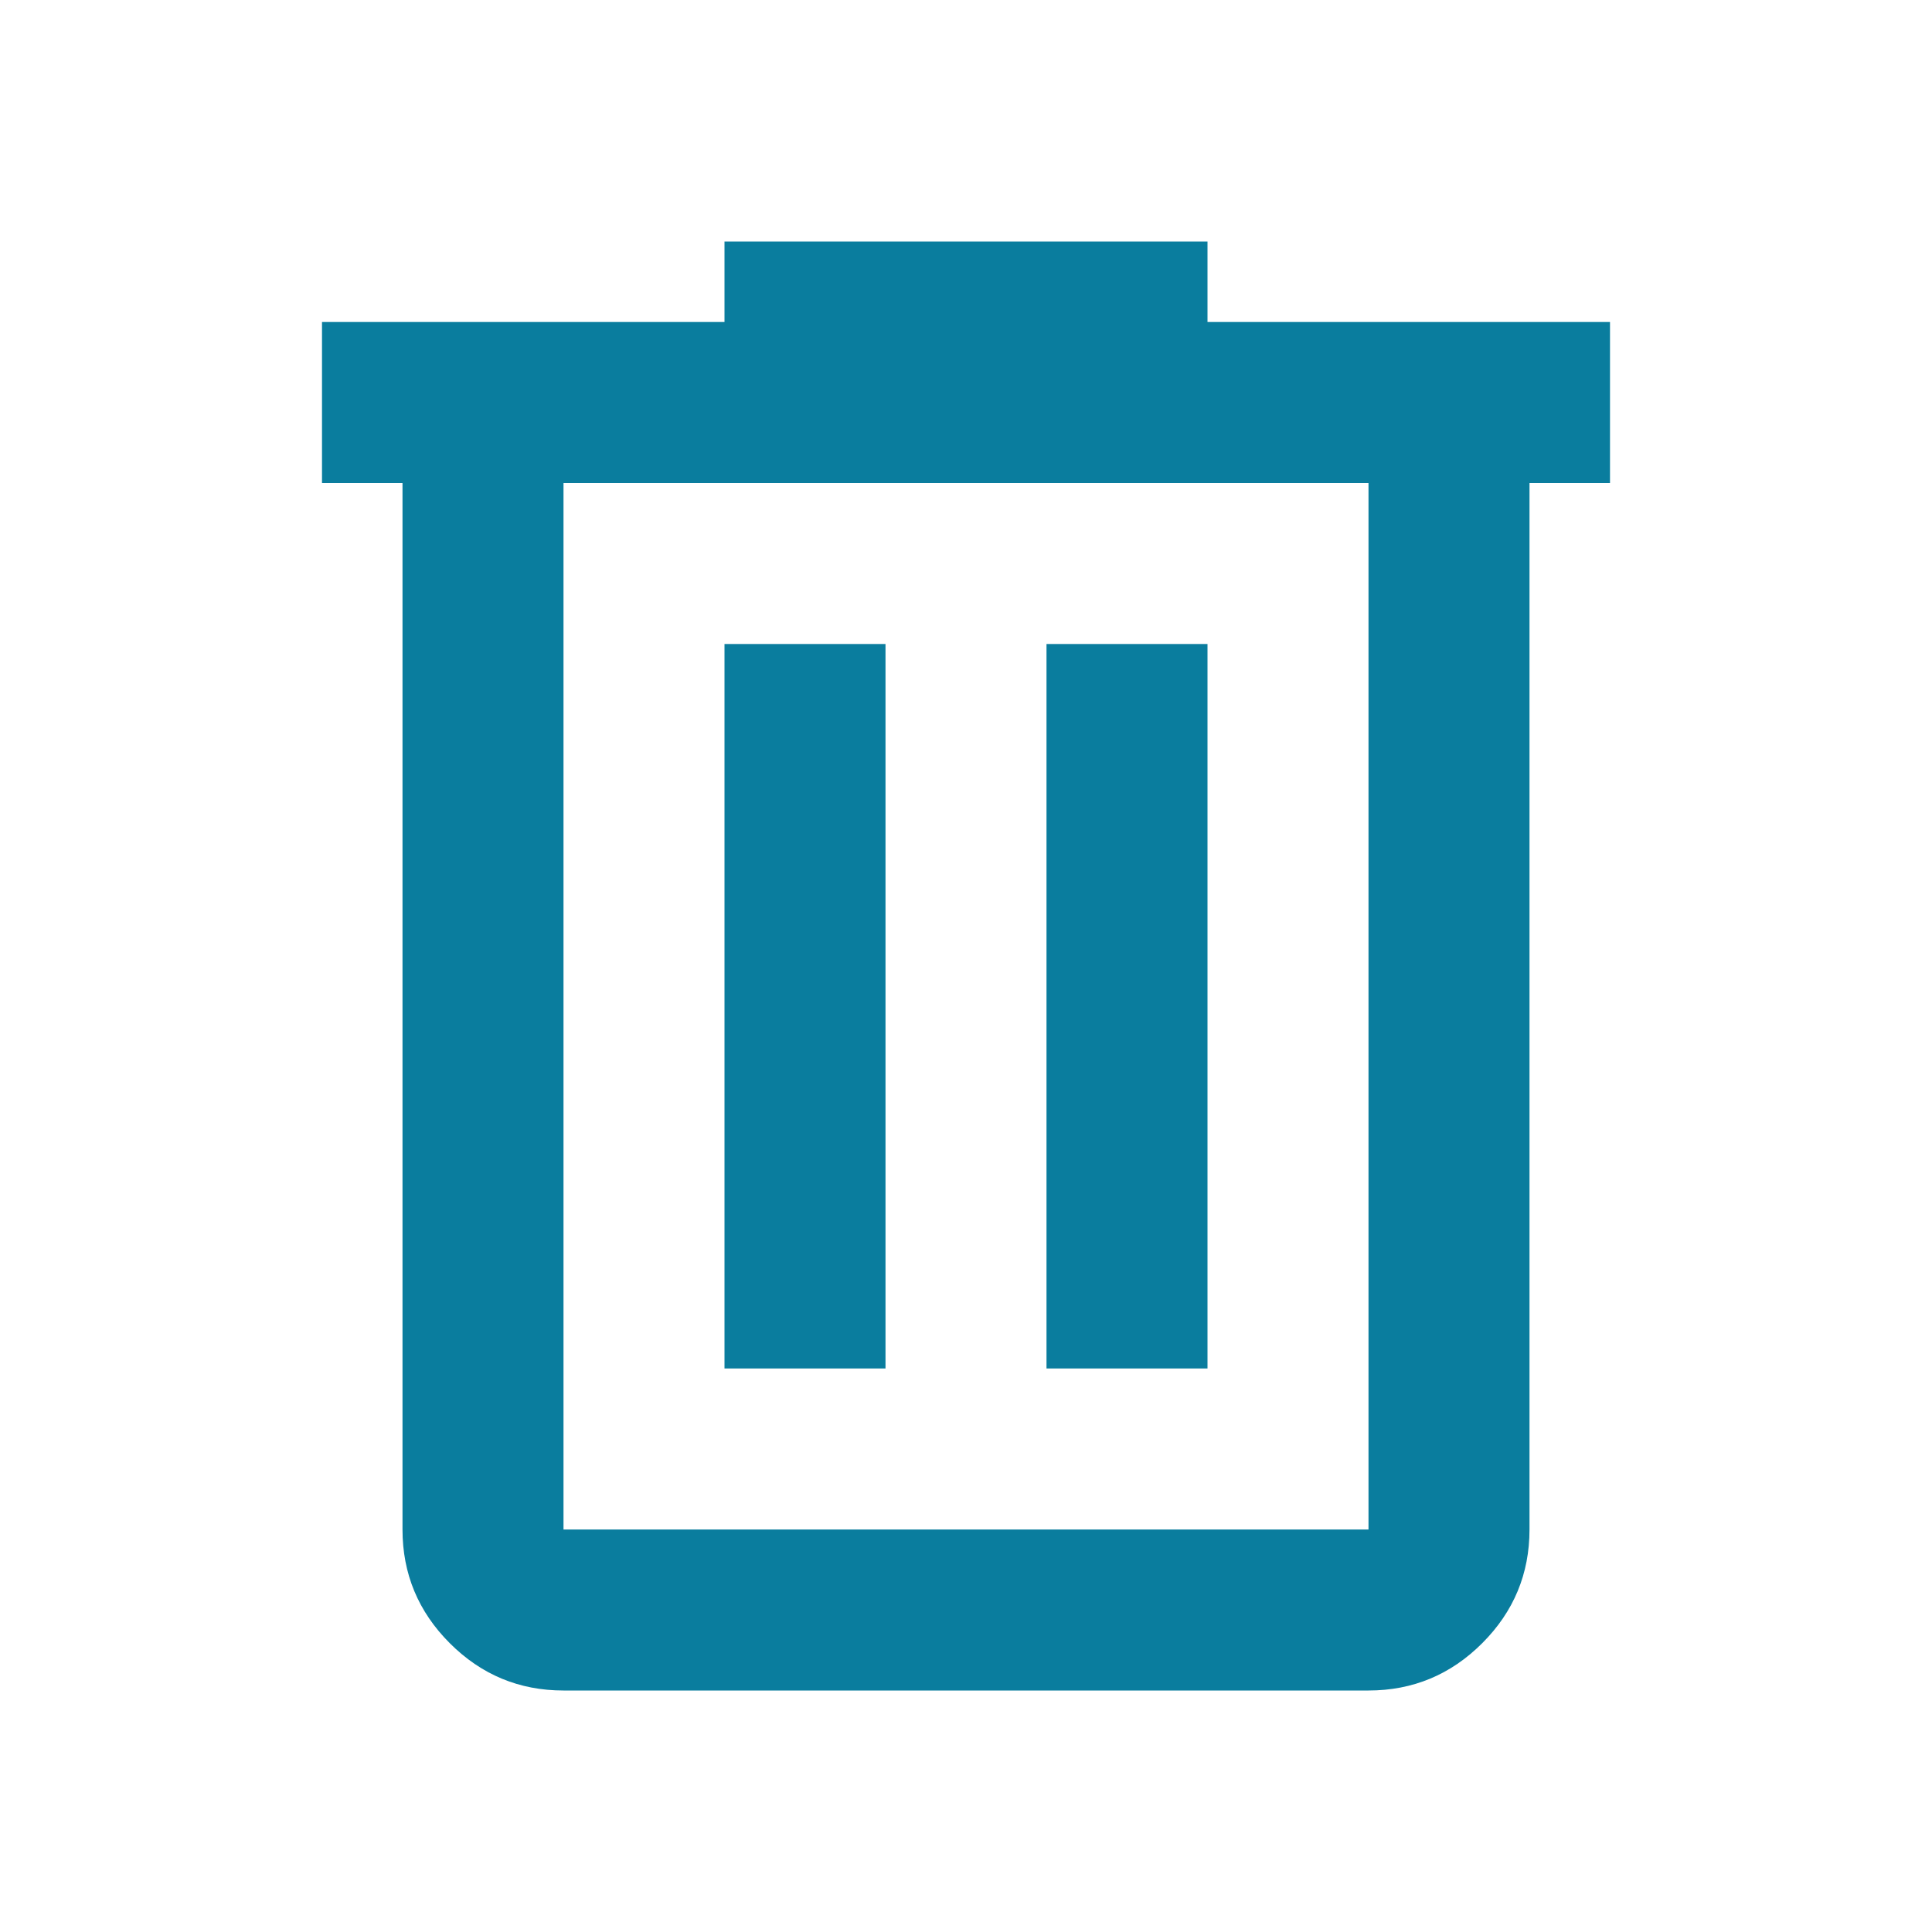
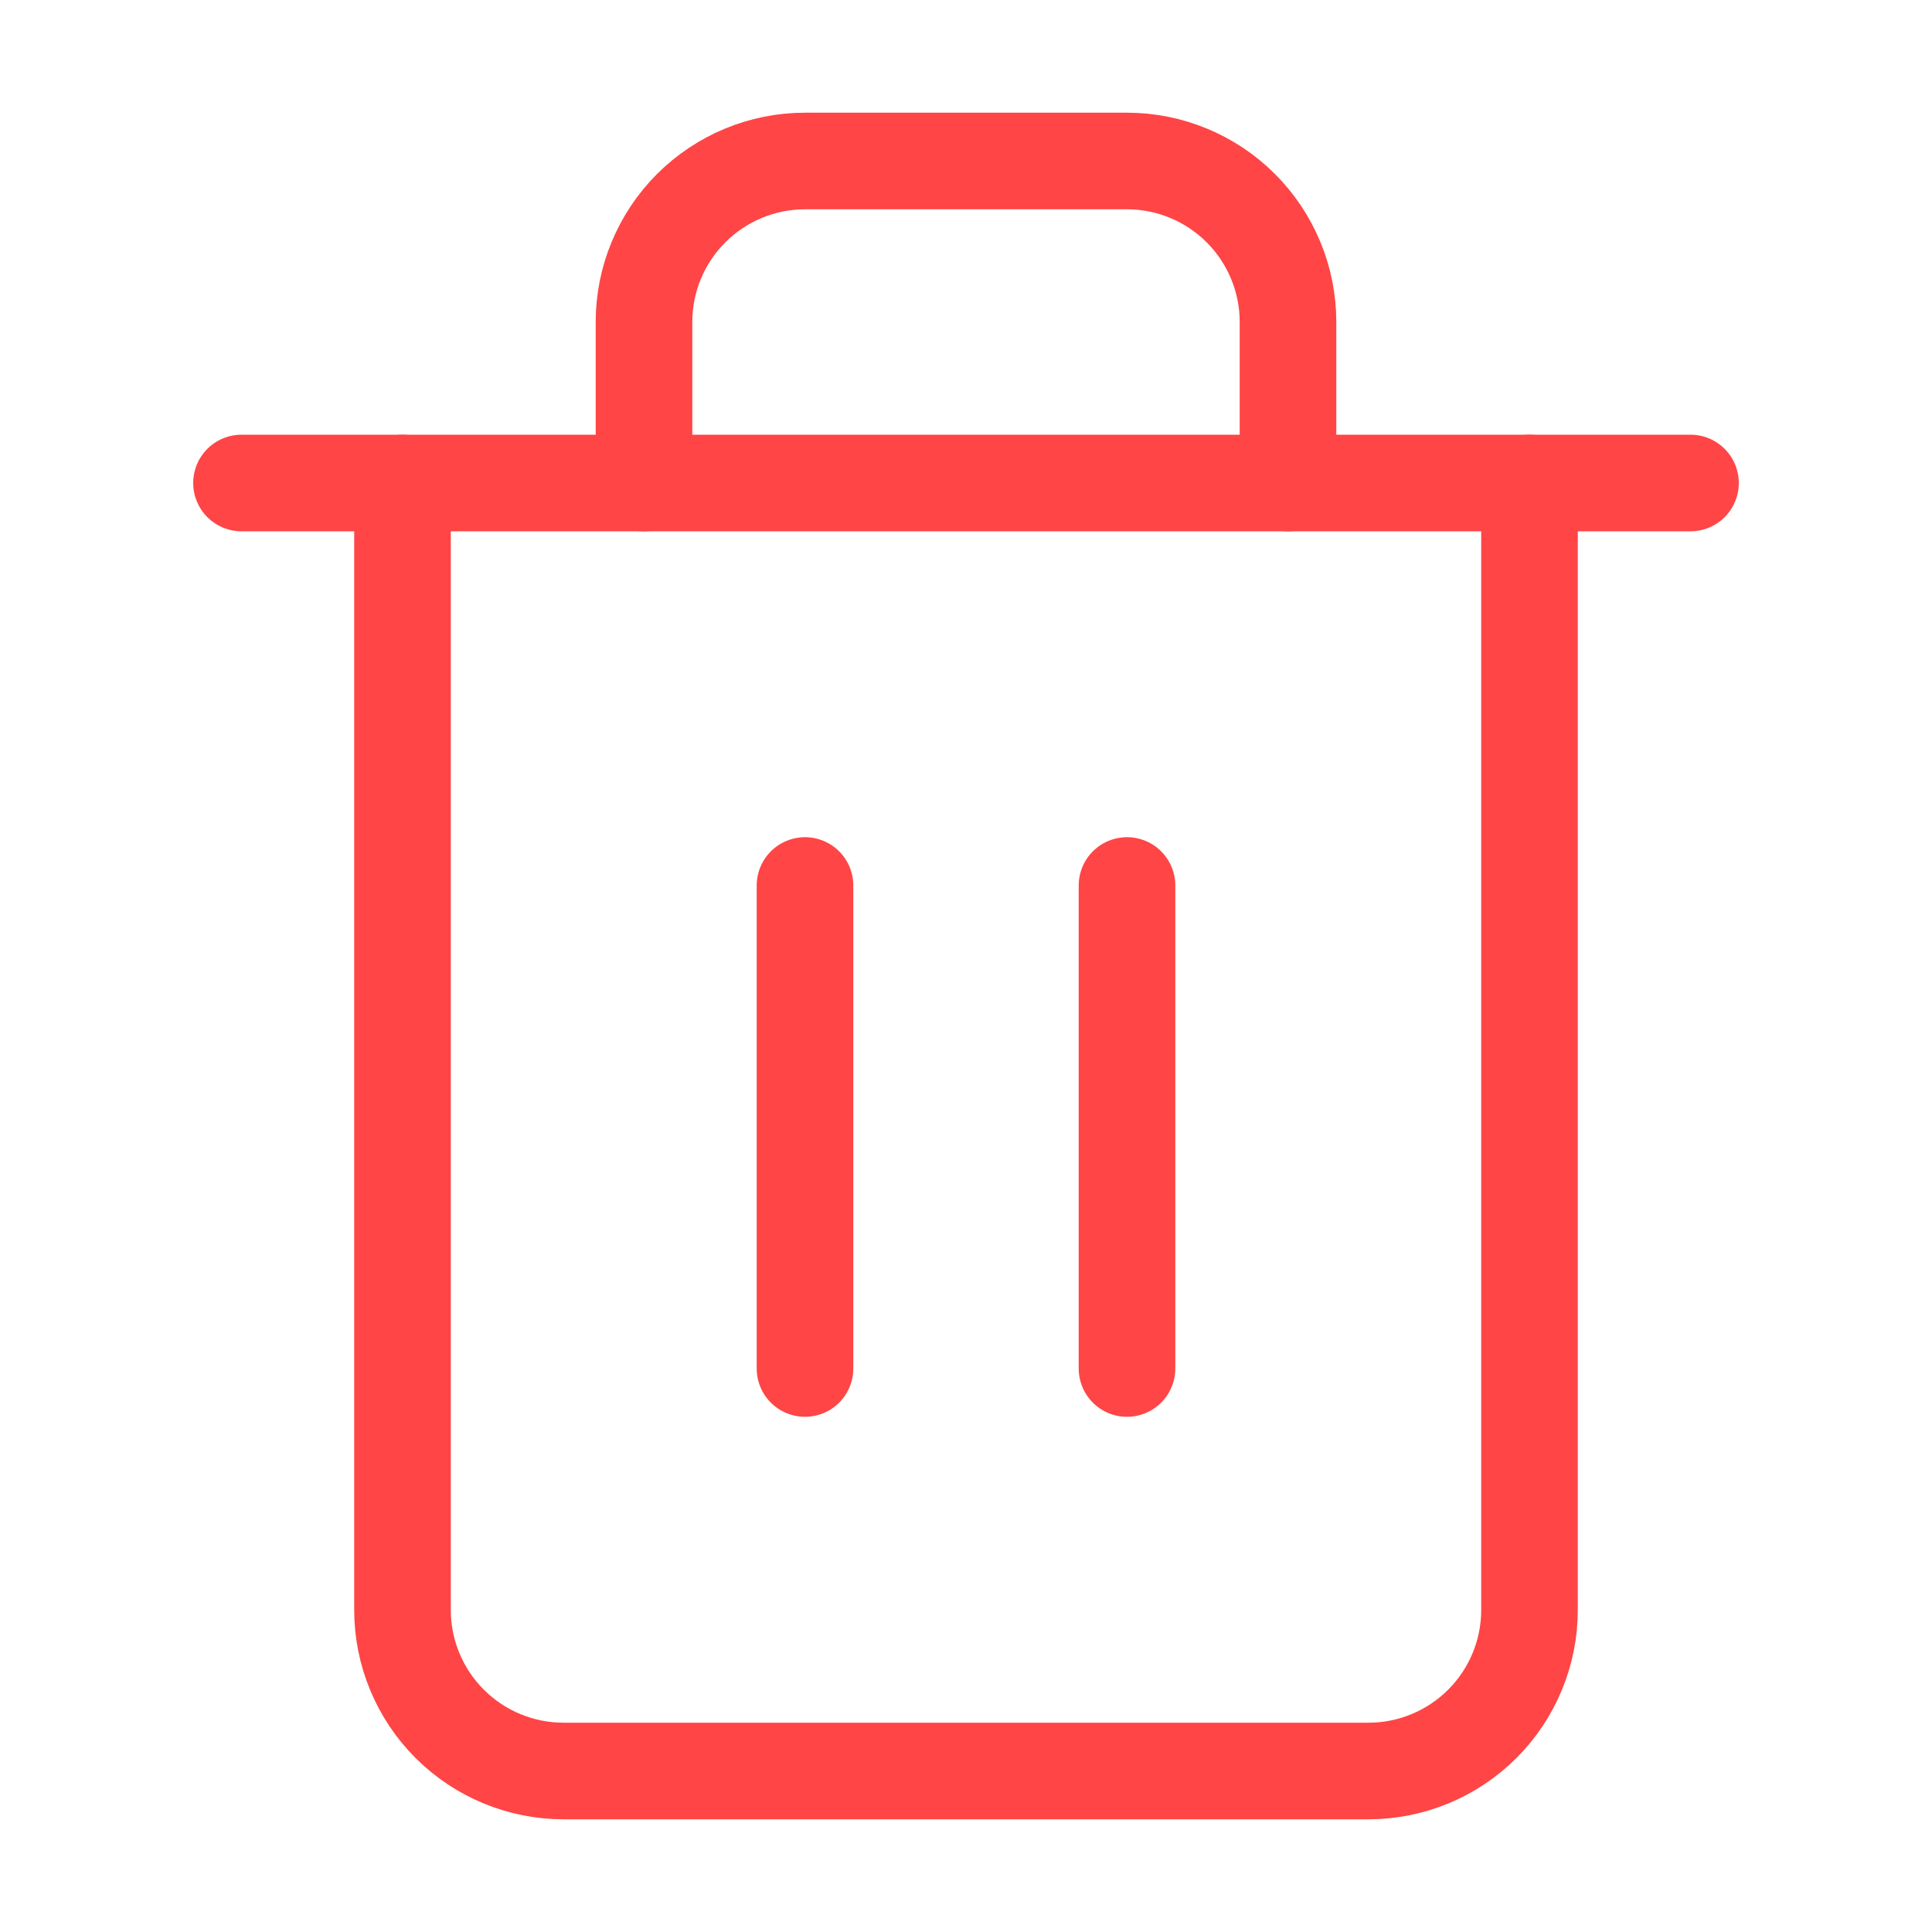
- <svg xmlns="http://www.w3.org/2000/svg" height="24px" viewBox="0 -960 960 960" width="24px" fill="#0A7D9E">
-   <path d="M280-120q-33 0-56.5-23.5T200-200v-520h-40v-80h200v-40h240v40h200v80h-40v520q0 33-23.5 56.5T680-120H280Zm400-600H280v520h400v-520ZM360-280h80v-360h-80v360Zm160 0h80v-360h-80v360ZM280-720v520-520Z" />
+ <svg xmlns="http://www.w3.org/2000/svg" width="24" height="24" viewBox="0 0 24 24" fill="none">
+   <path d="M3 6H5H21" stroke="#FF4545" stroke-width="1.2" stroke-linecap="round" stroke-linejoin="round" />
+   <path d="M19 6V20C19 20.53 18.789 21.039 18.414 21.414C18.039 21.789 17.53 22 17 22H7C6.47 22 5.961 21.789 5.586 21.414C5.211 21.039 5 20.53 5 20V6M8 6V4C8 3.47 8.211 2.961 8.586 2.586C8.961 2.211 9.47 2 10 2H14C14.53 2 15.039 2.211 15.414 2.586C15.789 2.961 16 3.47 16 4V6" stroke="#FF4545" stroke-width="1.2" stroke-linecap="round" stroke-linejoin="round" />
+   <path d="M10 11V17" stroke="#FF4545" stroke-width="1.2" stroke-linecap="round" stroke-linejoin="round" />
+   <path d="M14 11V17" stroke="#FF4545" stroke-width="1.2" stroke-linecap="round" stroke-linejoin="round" />
</svg>
